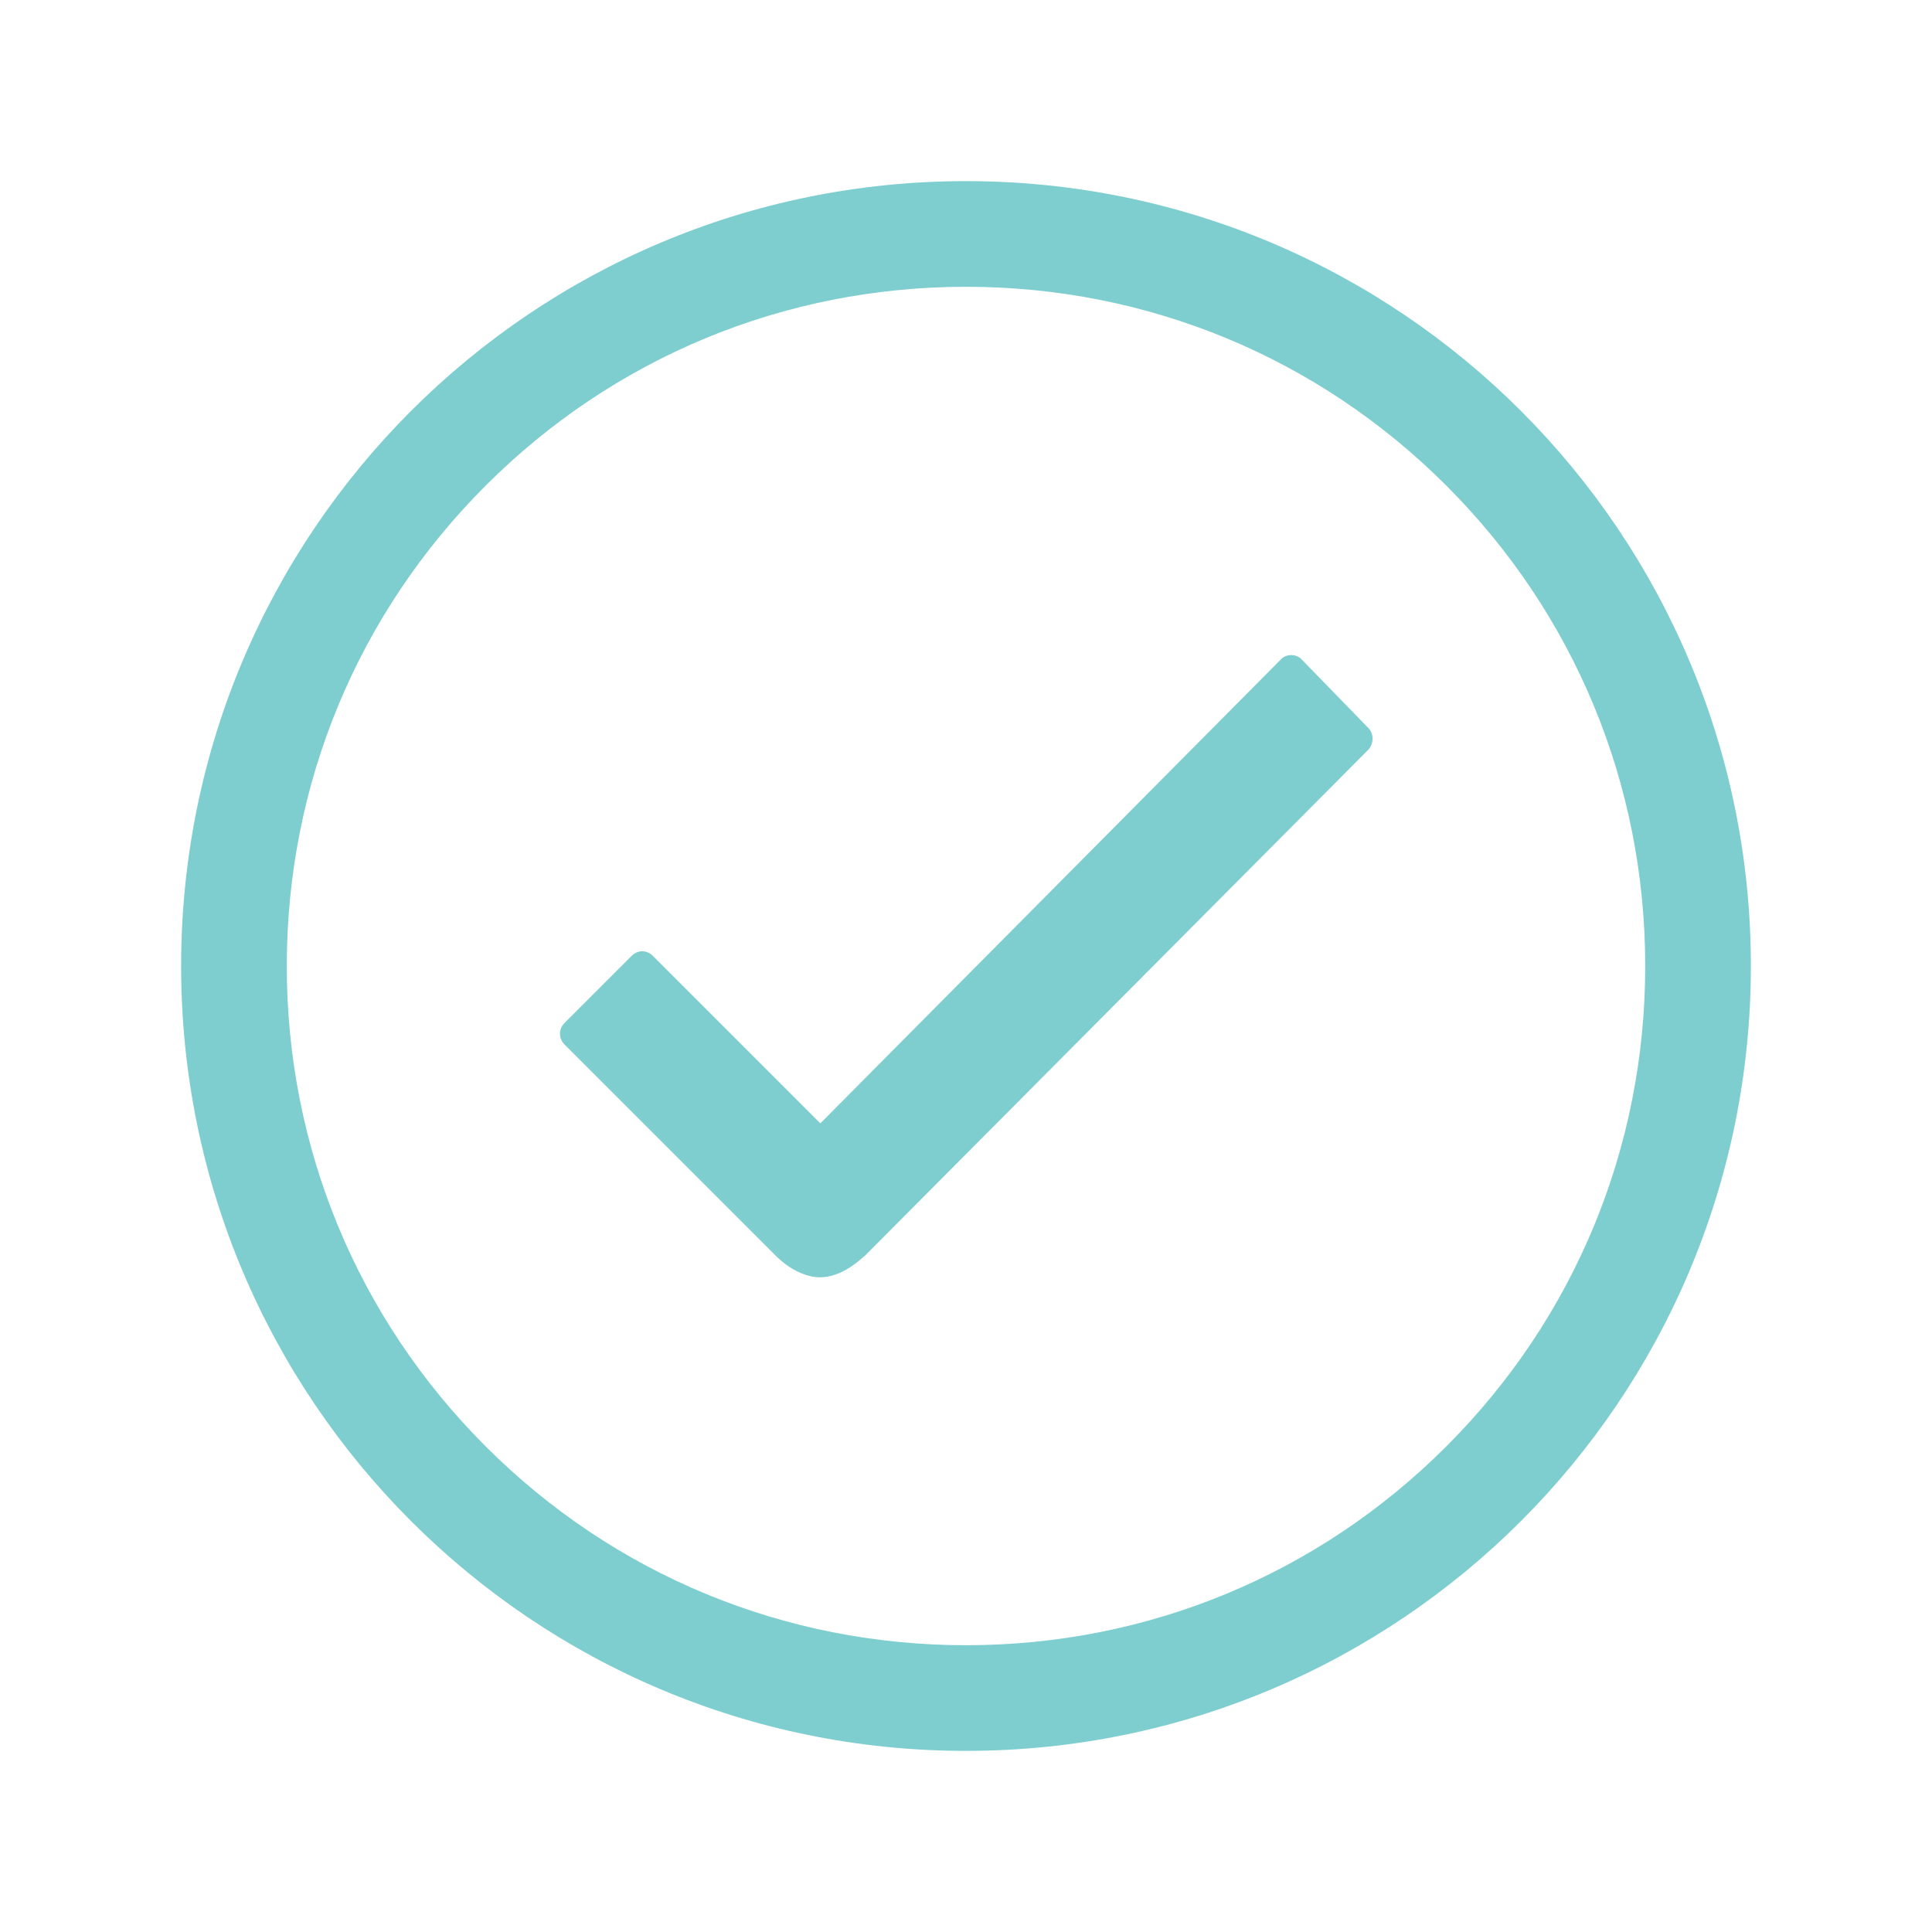
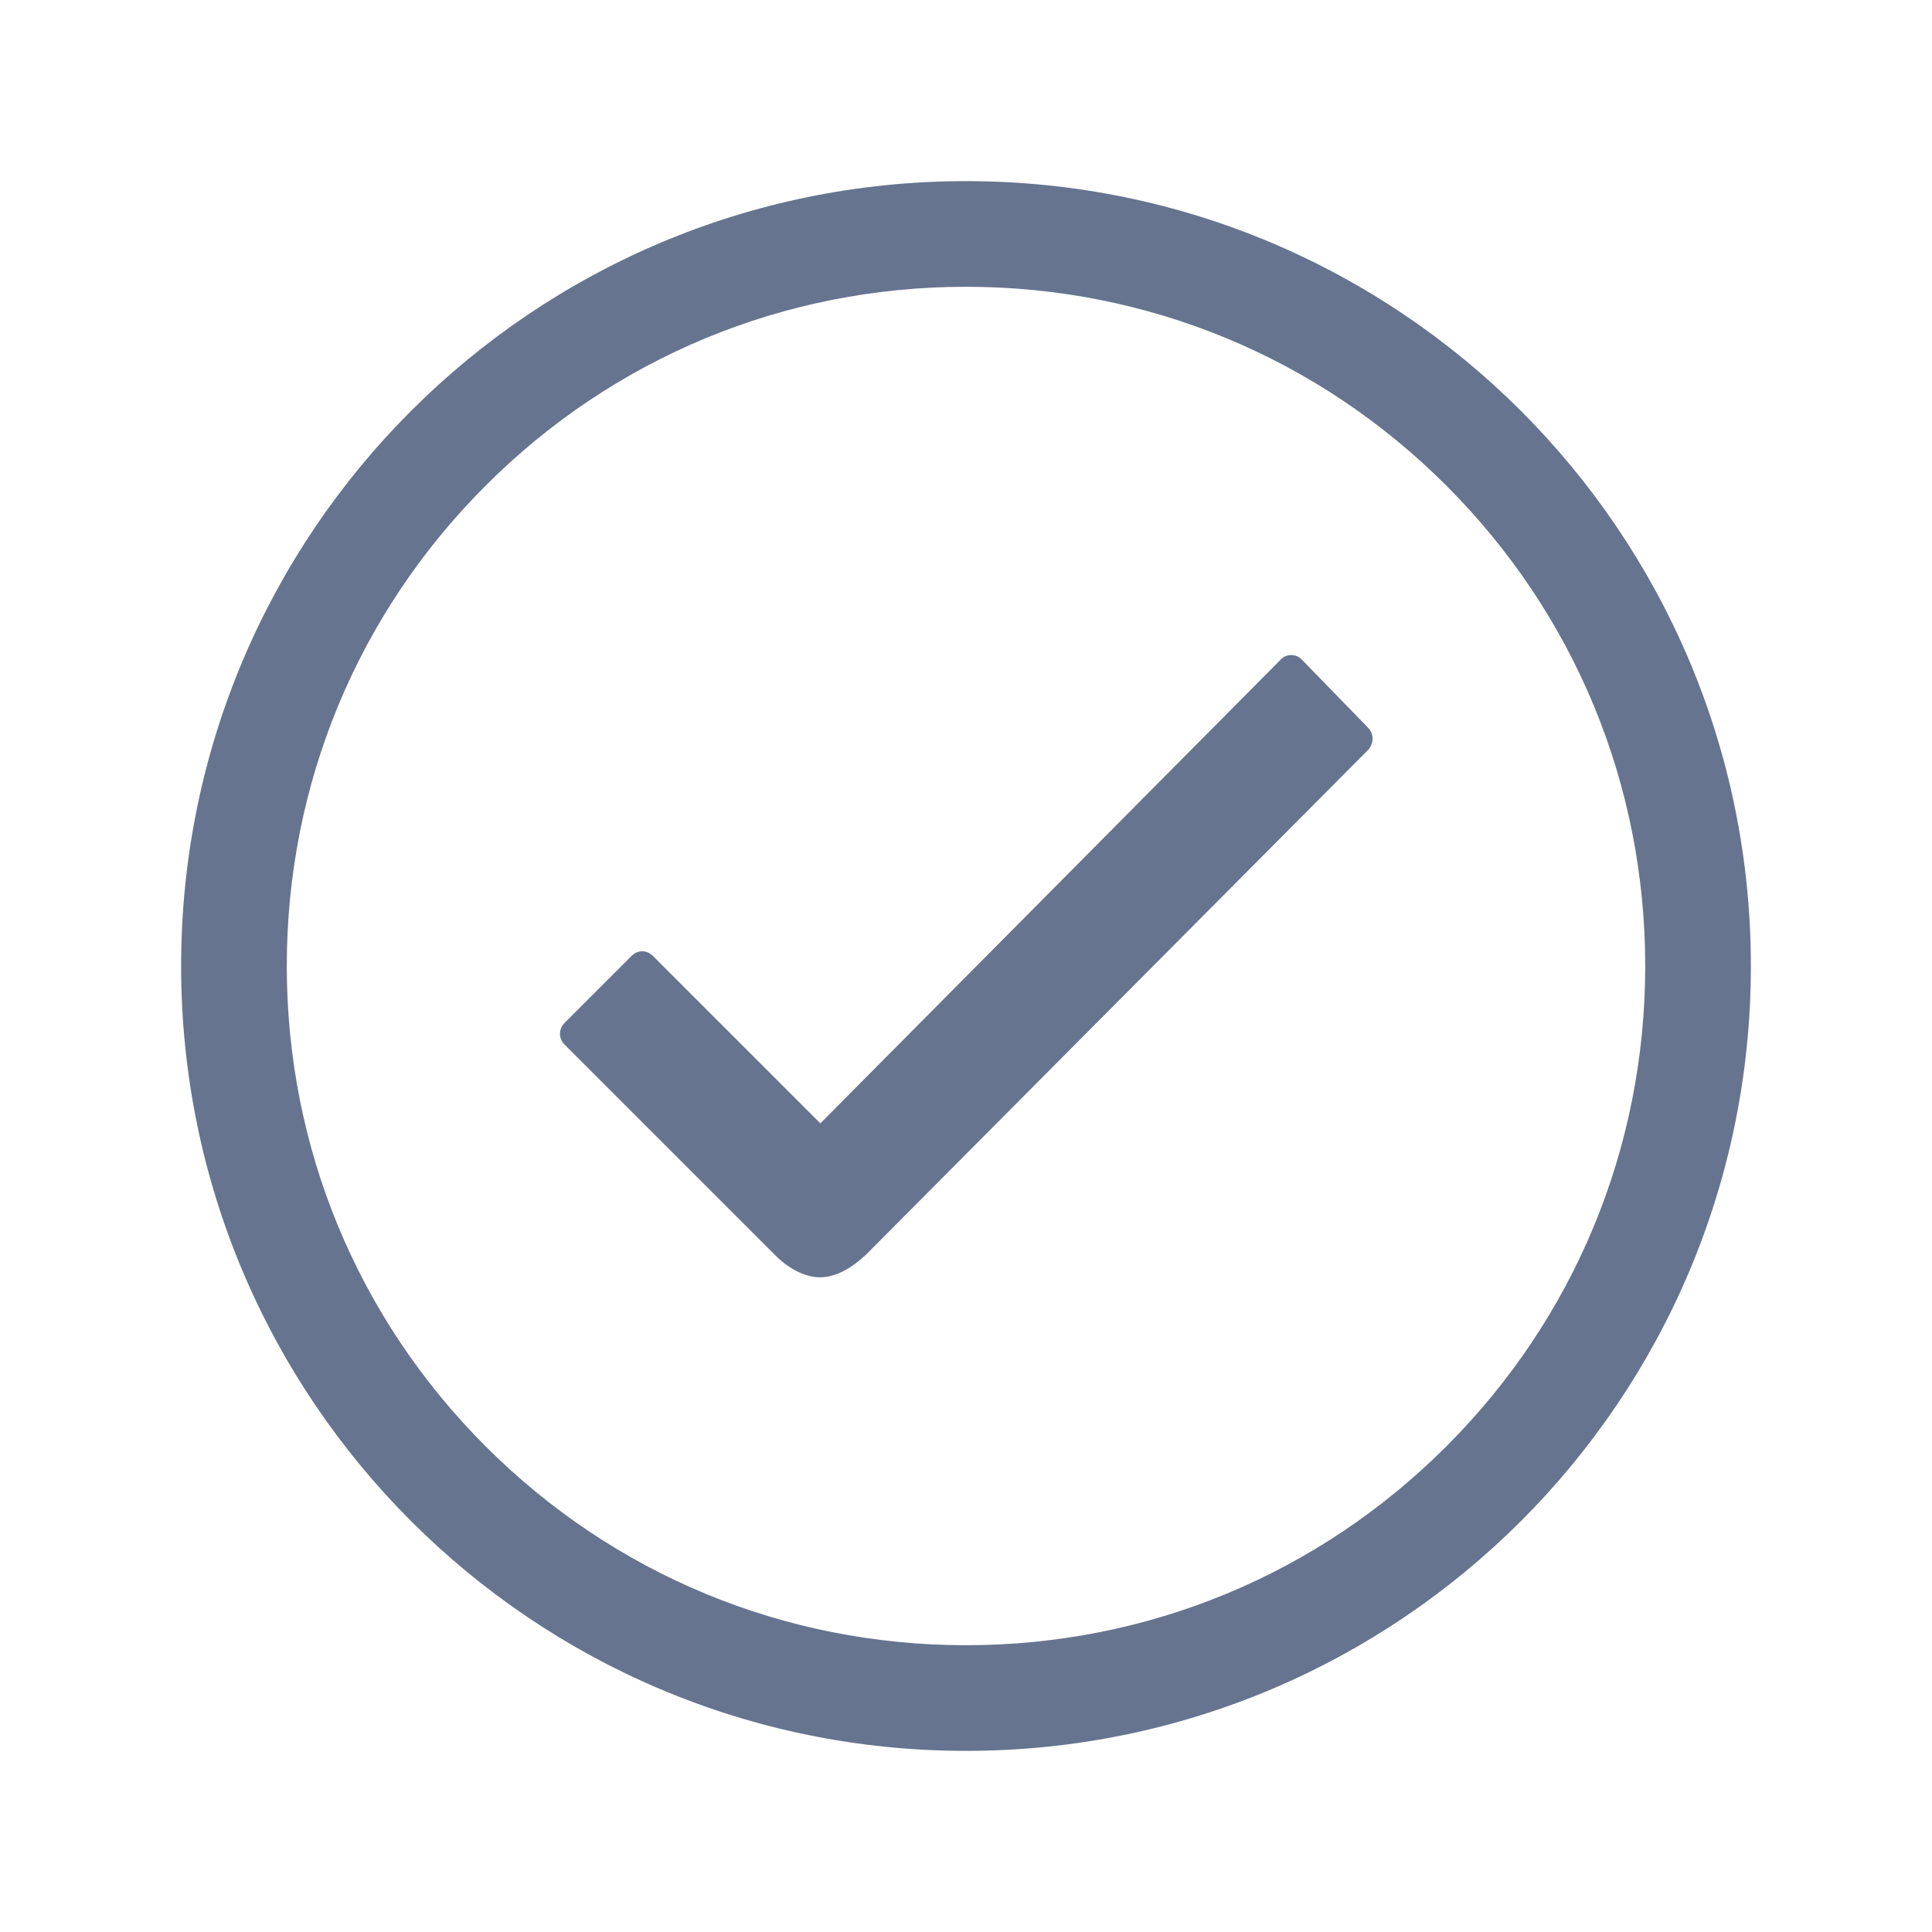
<svg xmlns="http://www.w3.org/2000/svg" viewBox="0 0 512 512">
-   <path style="fill:rgb(126, 206, 208);" d="M362.6 192.9L345 174.8c-.7-.8-1.8-1.2-2.8-1.2-1.1 0-2.1.4-2.8 1.2l-122 122.9-44.4-44.4c-.8-.8-1.8-1.2-2.8-1.2-1 0-2 .4-2.8 1.2l-17.8 17.8c-1.6 1.6-1.6 4.1 0 5.7l56 56c3.6 3.6 8 5.7 11.7 5.7 5.3 0 9.9-3.9 11.6-5.5h.1l133.7-134.4c1.4-1.7 1.4-4.2-.1-5.7z" />
-   <path style="fill:rgb(126, 206, 208);" d="M256 76c48.1 0 93.3 18.7 127.3 52.7S436 207.9 436 256s-18.7 93.3-52.7 127.3S304.1 436 256 436c-48.1 0-93.3-18.7-127.3-52.7S76 304.1 76 256s18.7-93.3 52.7-127.3S207.9 76 256 76m0-28C141.1 48 48 141.1 48 256s93.1 208 208 208 208-93.1 208-208S370.9 48 256 48z" />
+   <path style="fill:rgb(102,116,143);" d="M362.6 192.9L345 174.8c-.7-.8-1.8-1.2-2.8-1.2-1.1 0-2.1.4-2.8 1.2l-122 122.9-44.4-44.4c-.8-.8-1.8-1.2-2.8-1.2-1 0-2 .4-2.8 1.2l-17.8 17.8c-1.6 1.6-1.6 4.1 0 5.7l56 56c3.6 3.6 8 5.7 11.7 5.7 5.3 0 9.9-3.9 11.6-5.5h.1l133.7-134.4c1.4-1.7 1.4-4.2-.1-5.7z" />
+   <path style="fill:rgb(102,116,143);" d="M256 76c48.1 0 93.3 18.7 127.3 52.7S436 207.9 436 256s-18.7 93.3-52.7 127.3S304.1 436 256 436c-48.1 0-93.3-18.7-127.3-52.7S76 304.1 76 256s18.7-93.3 52.7-127.3S207.9 76 256 76m0-28C141.1 48 48 141.1 48 256s93.1 208 208 208 208-93.1 208-208S370.9 48 256 48z" />
</svg>
